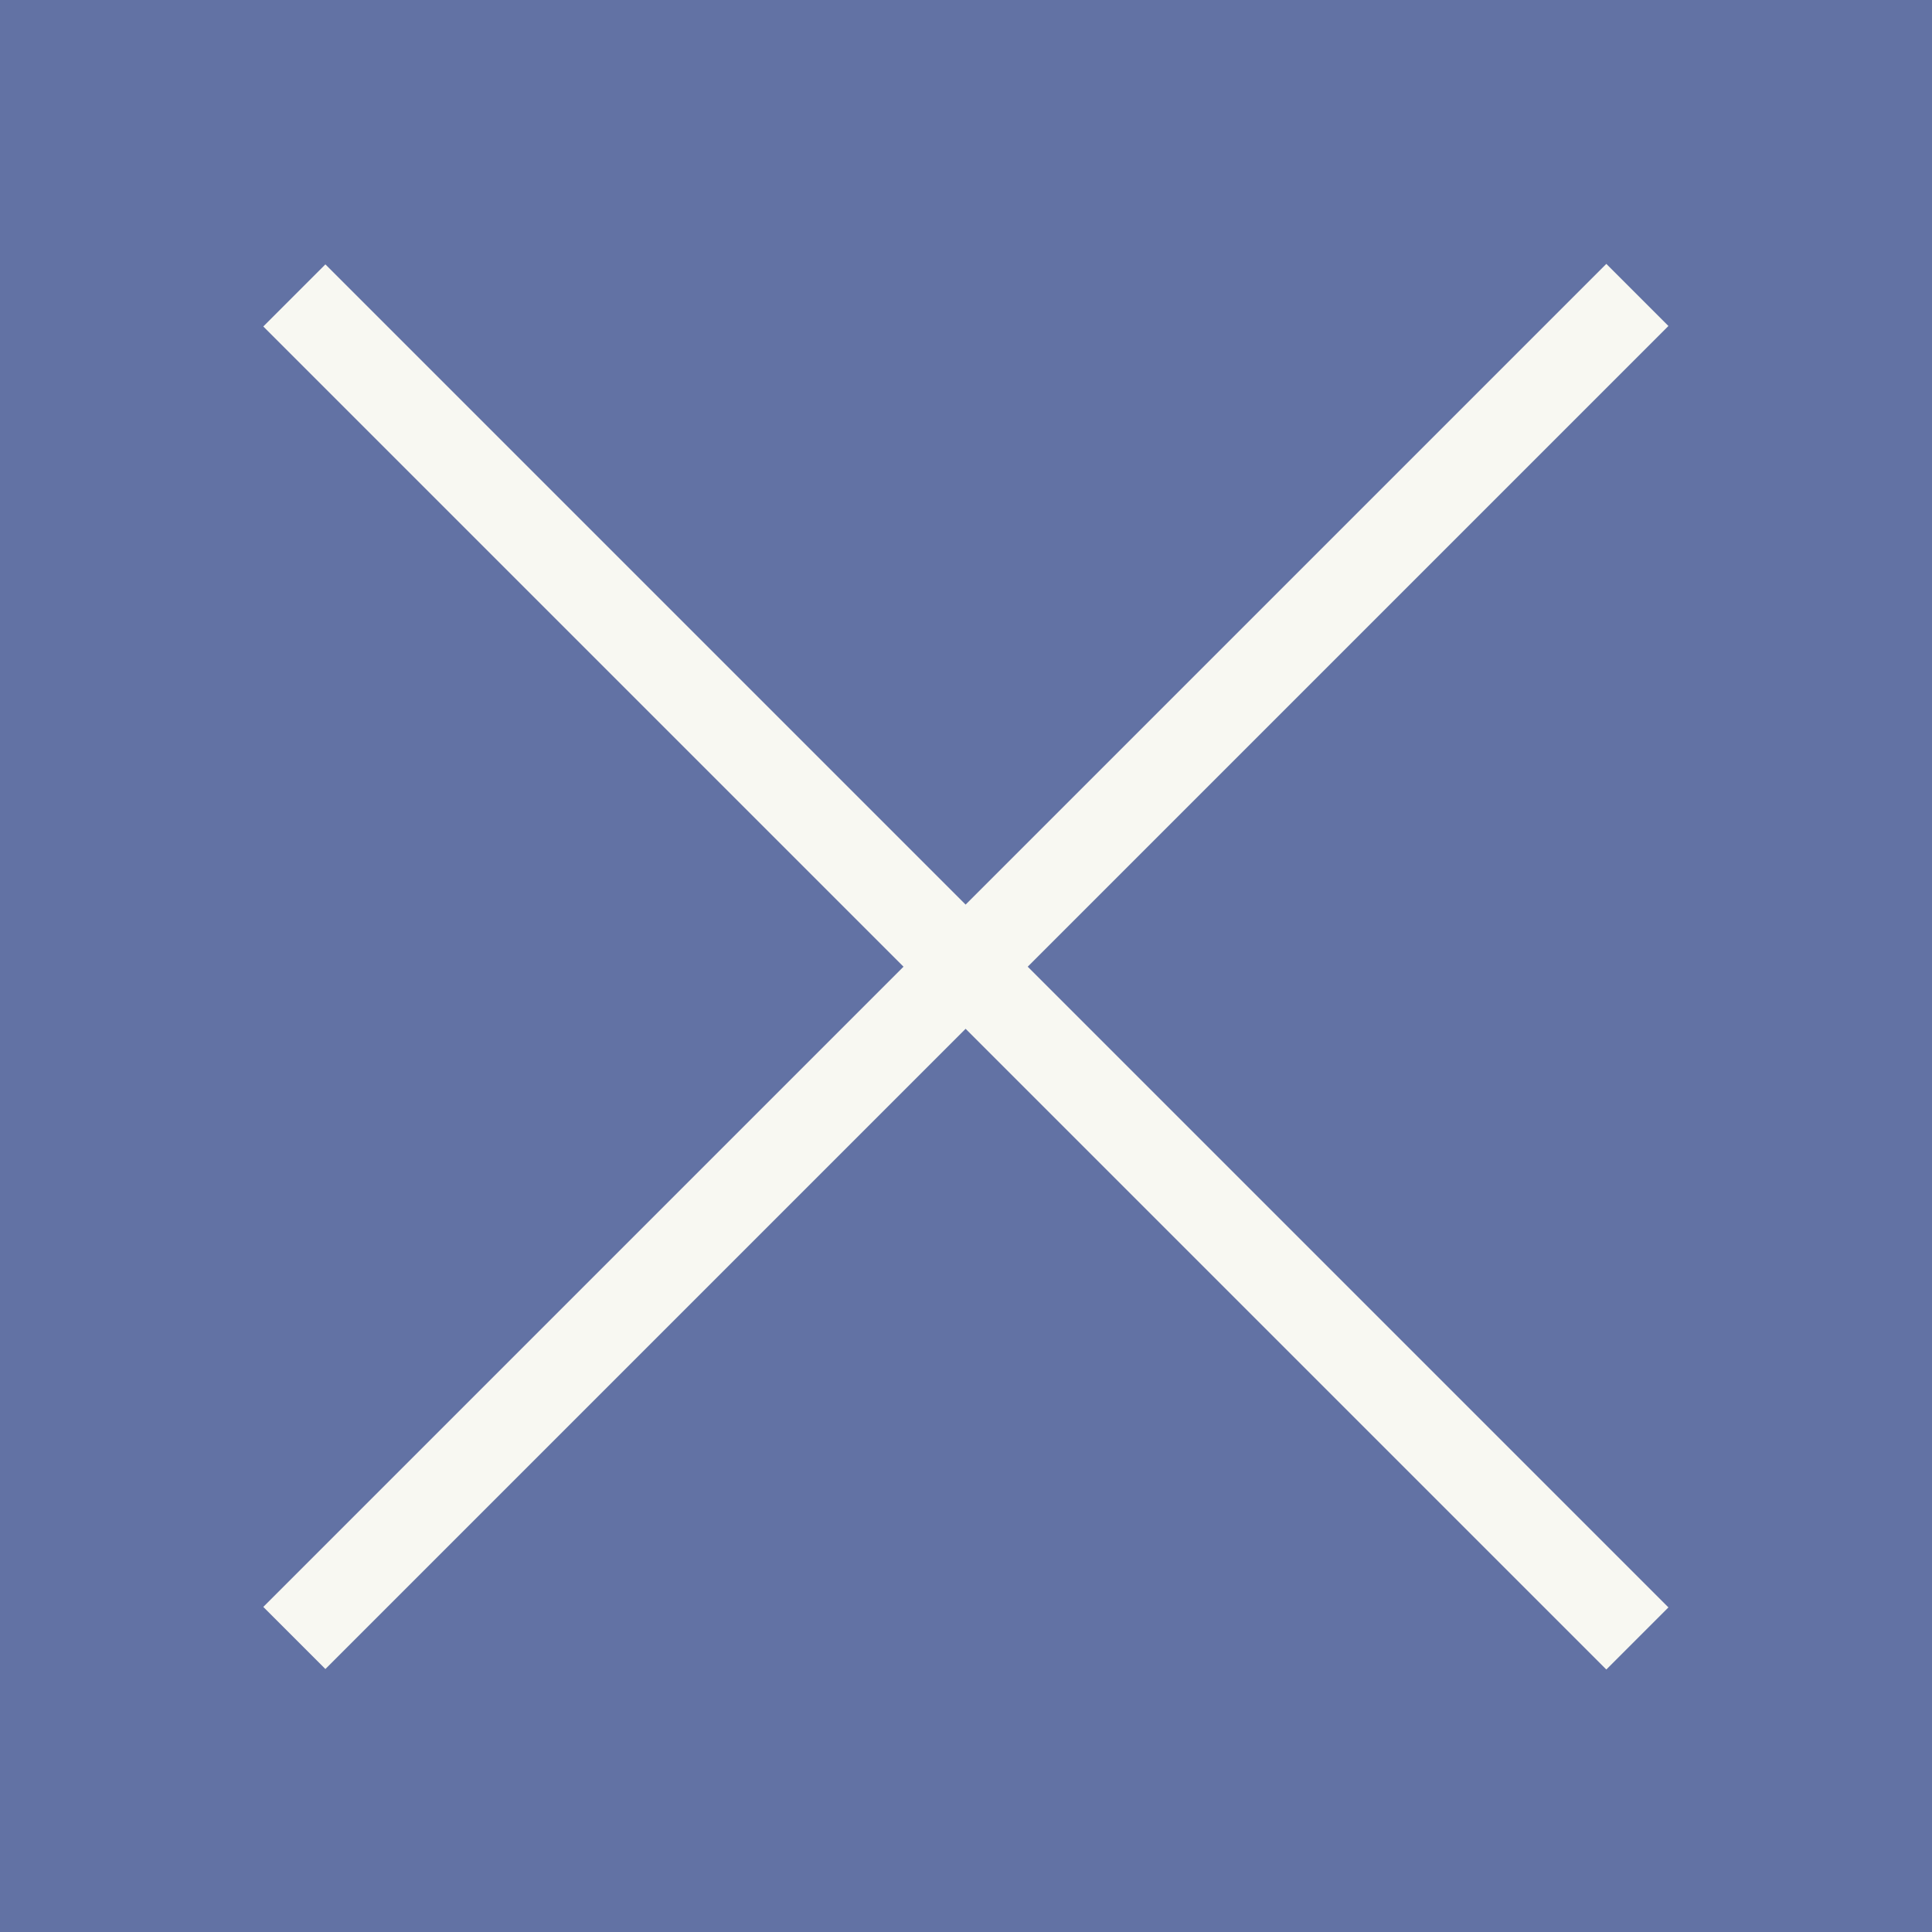
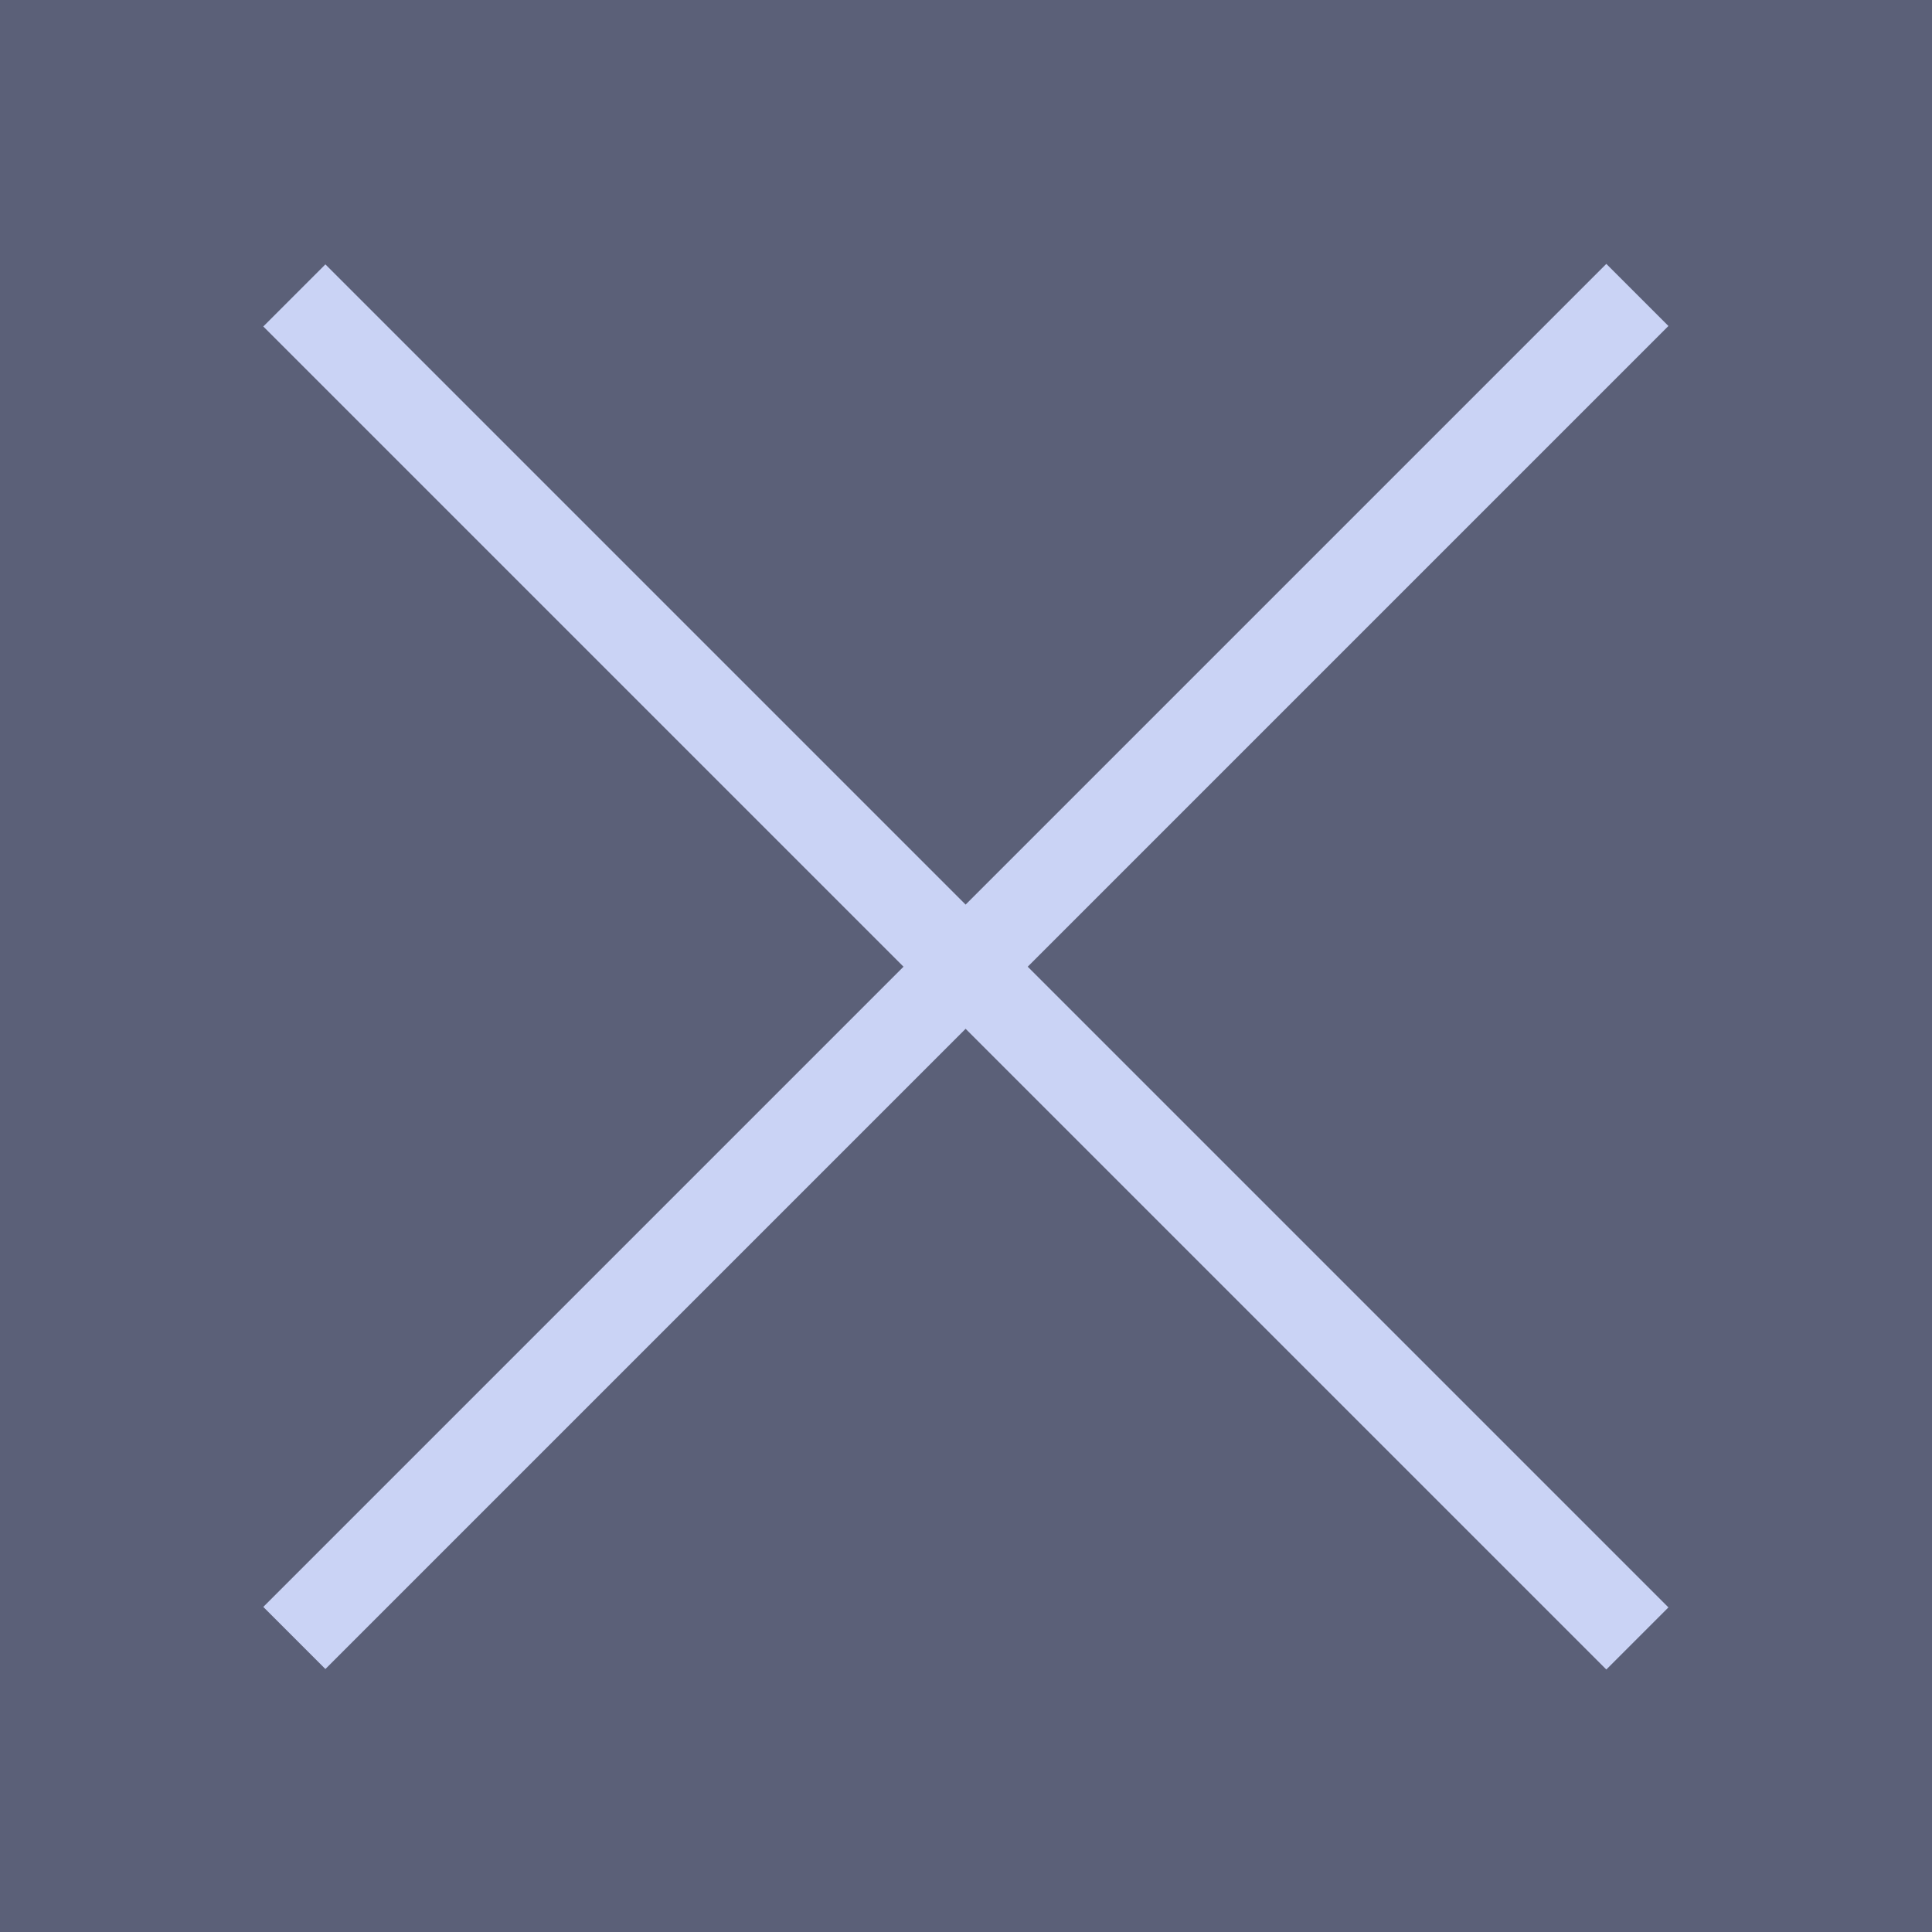
- <svg xmlns="http://www.w3.org/2000/svg" viewBox="0 0 22 22">
-   <g transform="translate(0-1030.36)">
-     <path fill="#6272a4" d="m0 1030.36h22v22h-22z" />
-     <g fill="#f8f8f2">
-       <path transform="matrix(.70711.70711-.70711.70711 0 0)" d="m733.32 728.08h21.628v1h-21.628z" />
-       <path transform="matrix(.70711-.70711-.70711-.70711 0 0)" d="m-739.39-744.63h21.628v1h-21.628z" />
+ <svg xmlns="http://www.w3.org/2000/svg" viewBox="0 0 22 22" version="1.1" id="svg12">
+   <defs id="defs16" />
+   <g transform="translate(0-1030.36)" id="g10">
+     <path fill="#6272a4" d="m0 1030.36h22v22h-22z" id="path2" style="fill:#5b6078;fill-opacity:1" />
+     <g fill="#f8f8f2" id="g8">
+       <path transform="matrix(.70711.70711-.70711.70711 0 0)" d="m733.32 728.08h21.628v1h-21.628z" id="path4" style="fill:#cad3f5;fill-opacity:1" />
+       <path transform="matrix(.70711-.70711-.70711-.70711 0 0)" d="m-739.39-744.63h21.628v1h-21.628z" id="path6" style="fill:#cad3f5;fill-opacity:1" />
    </g>
  </g>
</svg>
